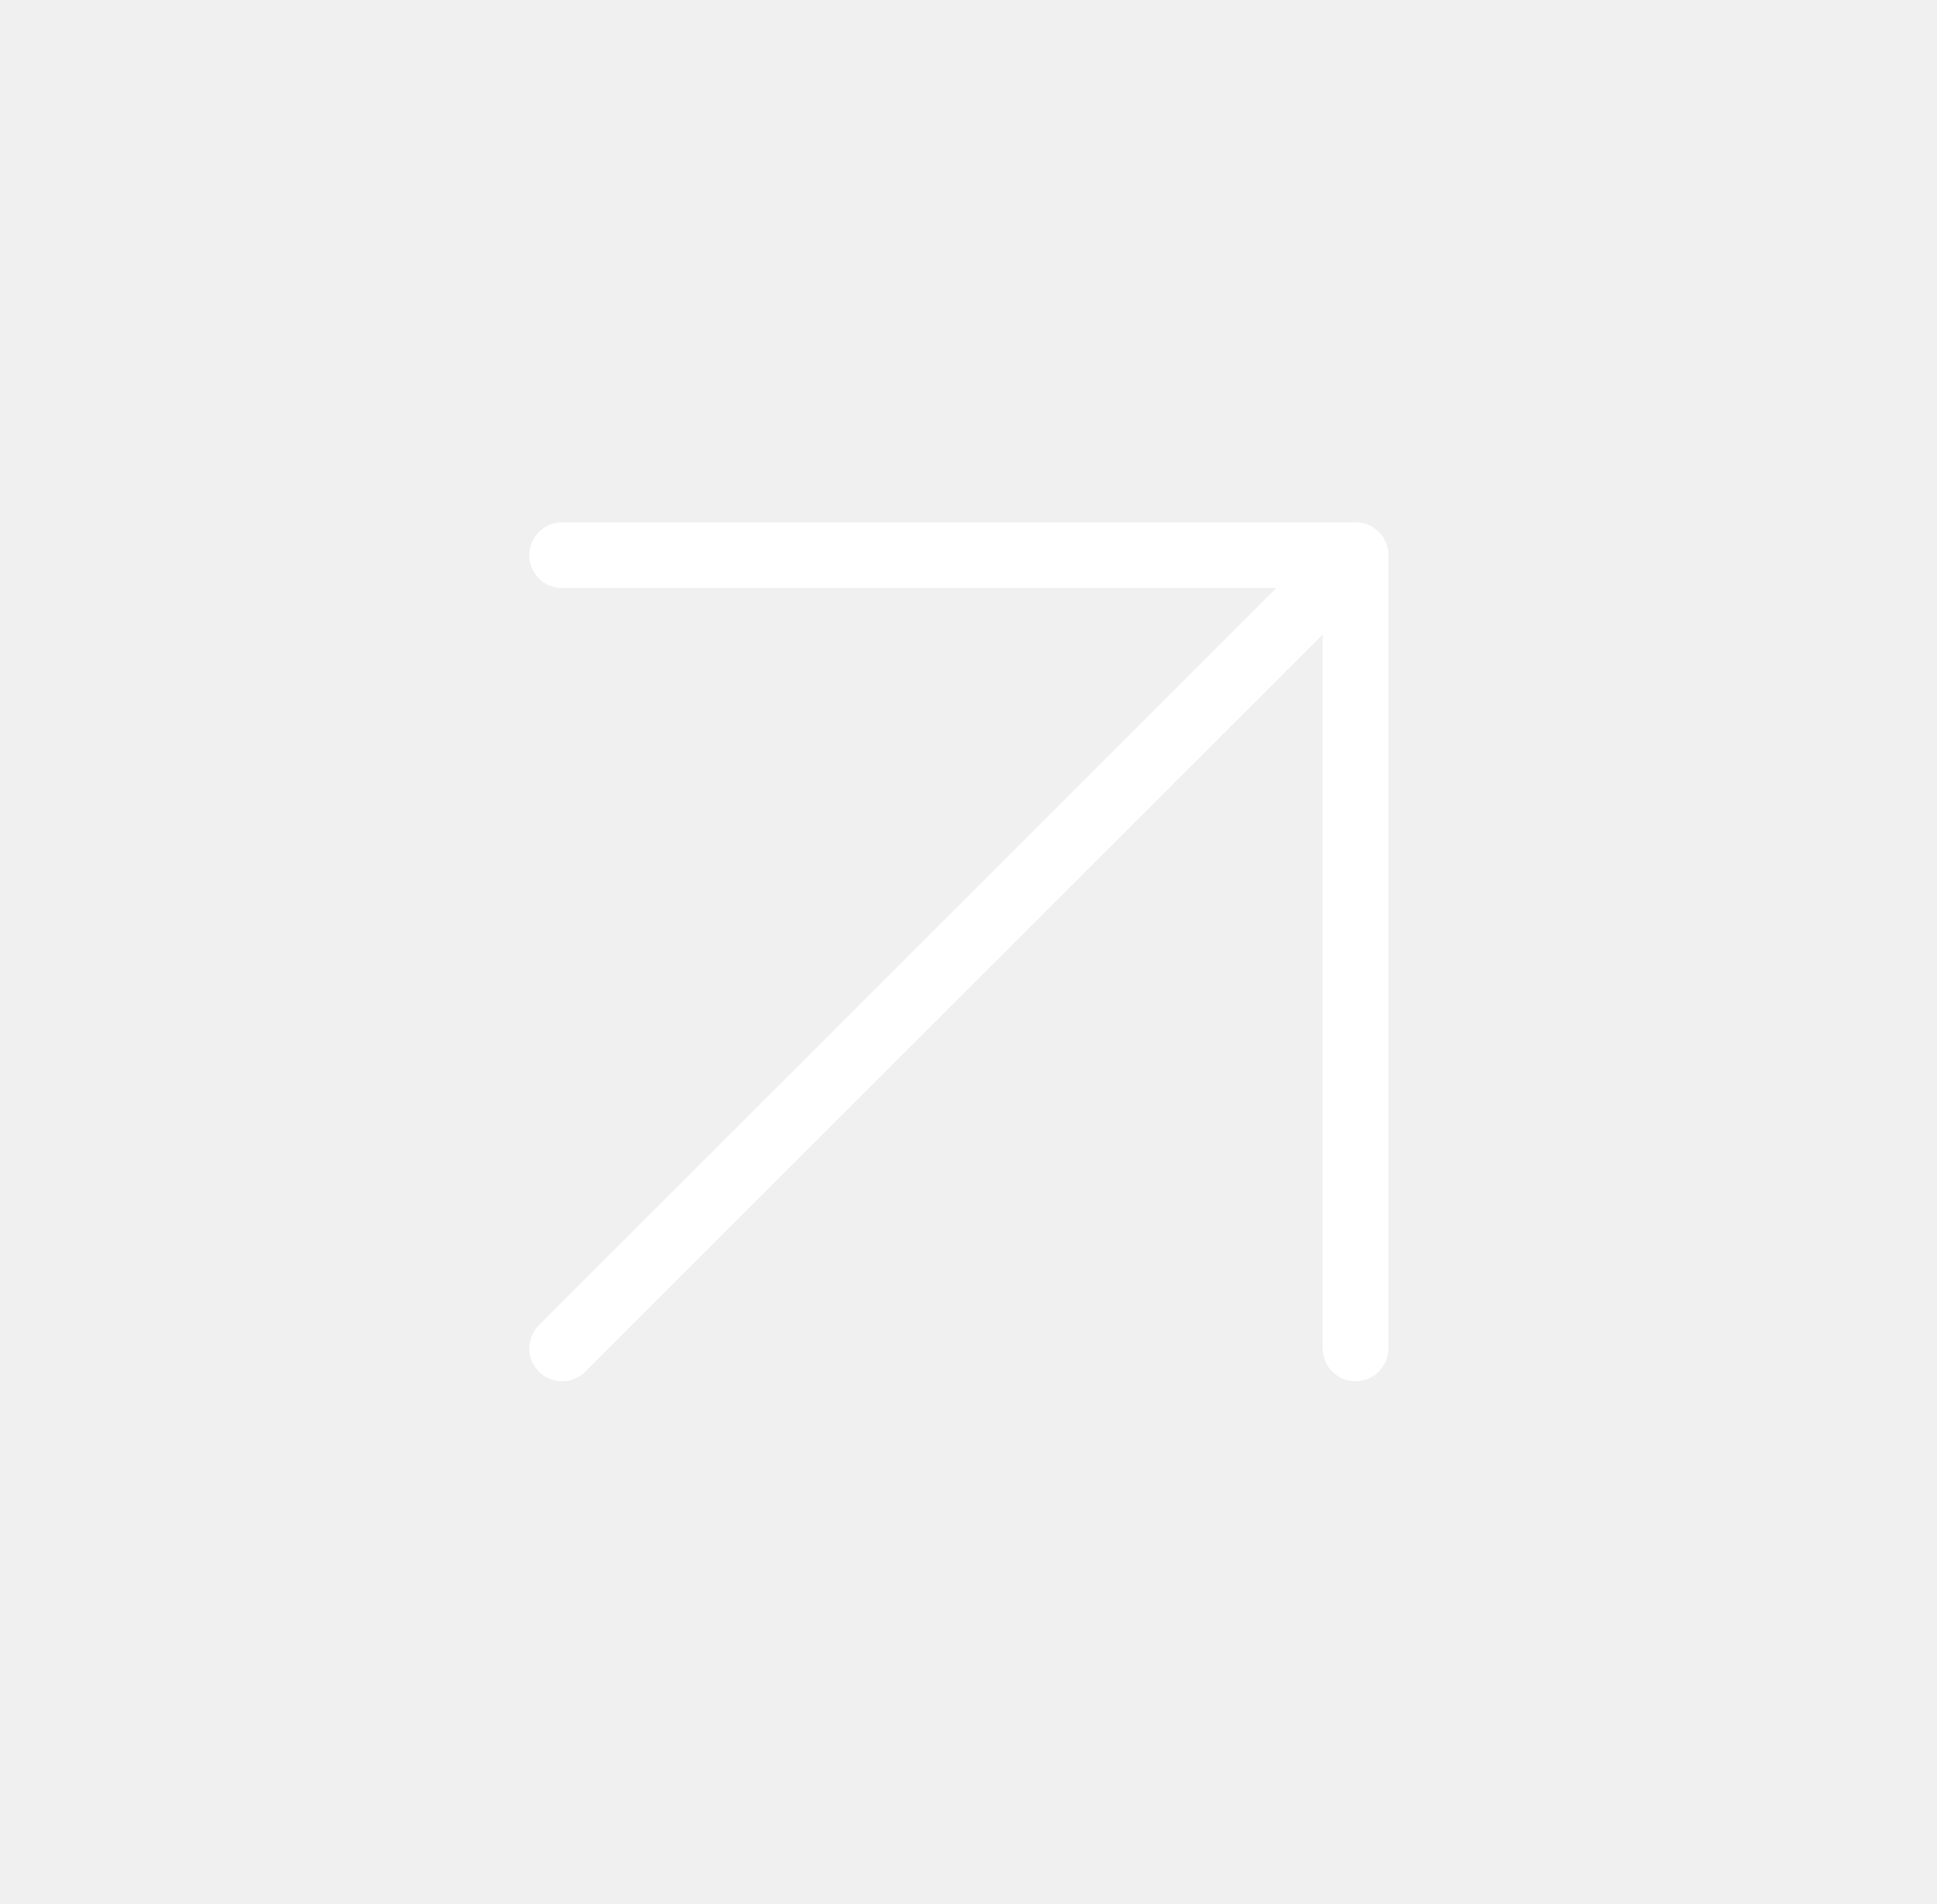
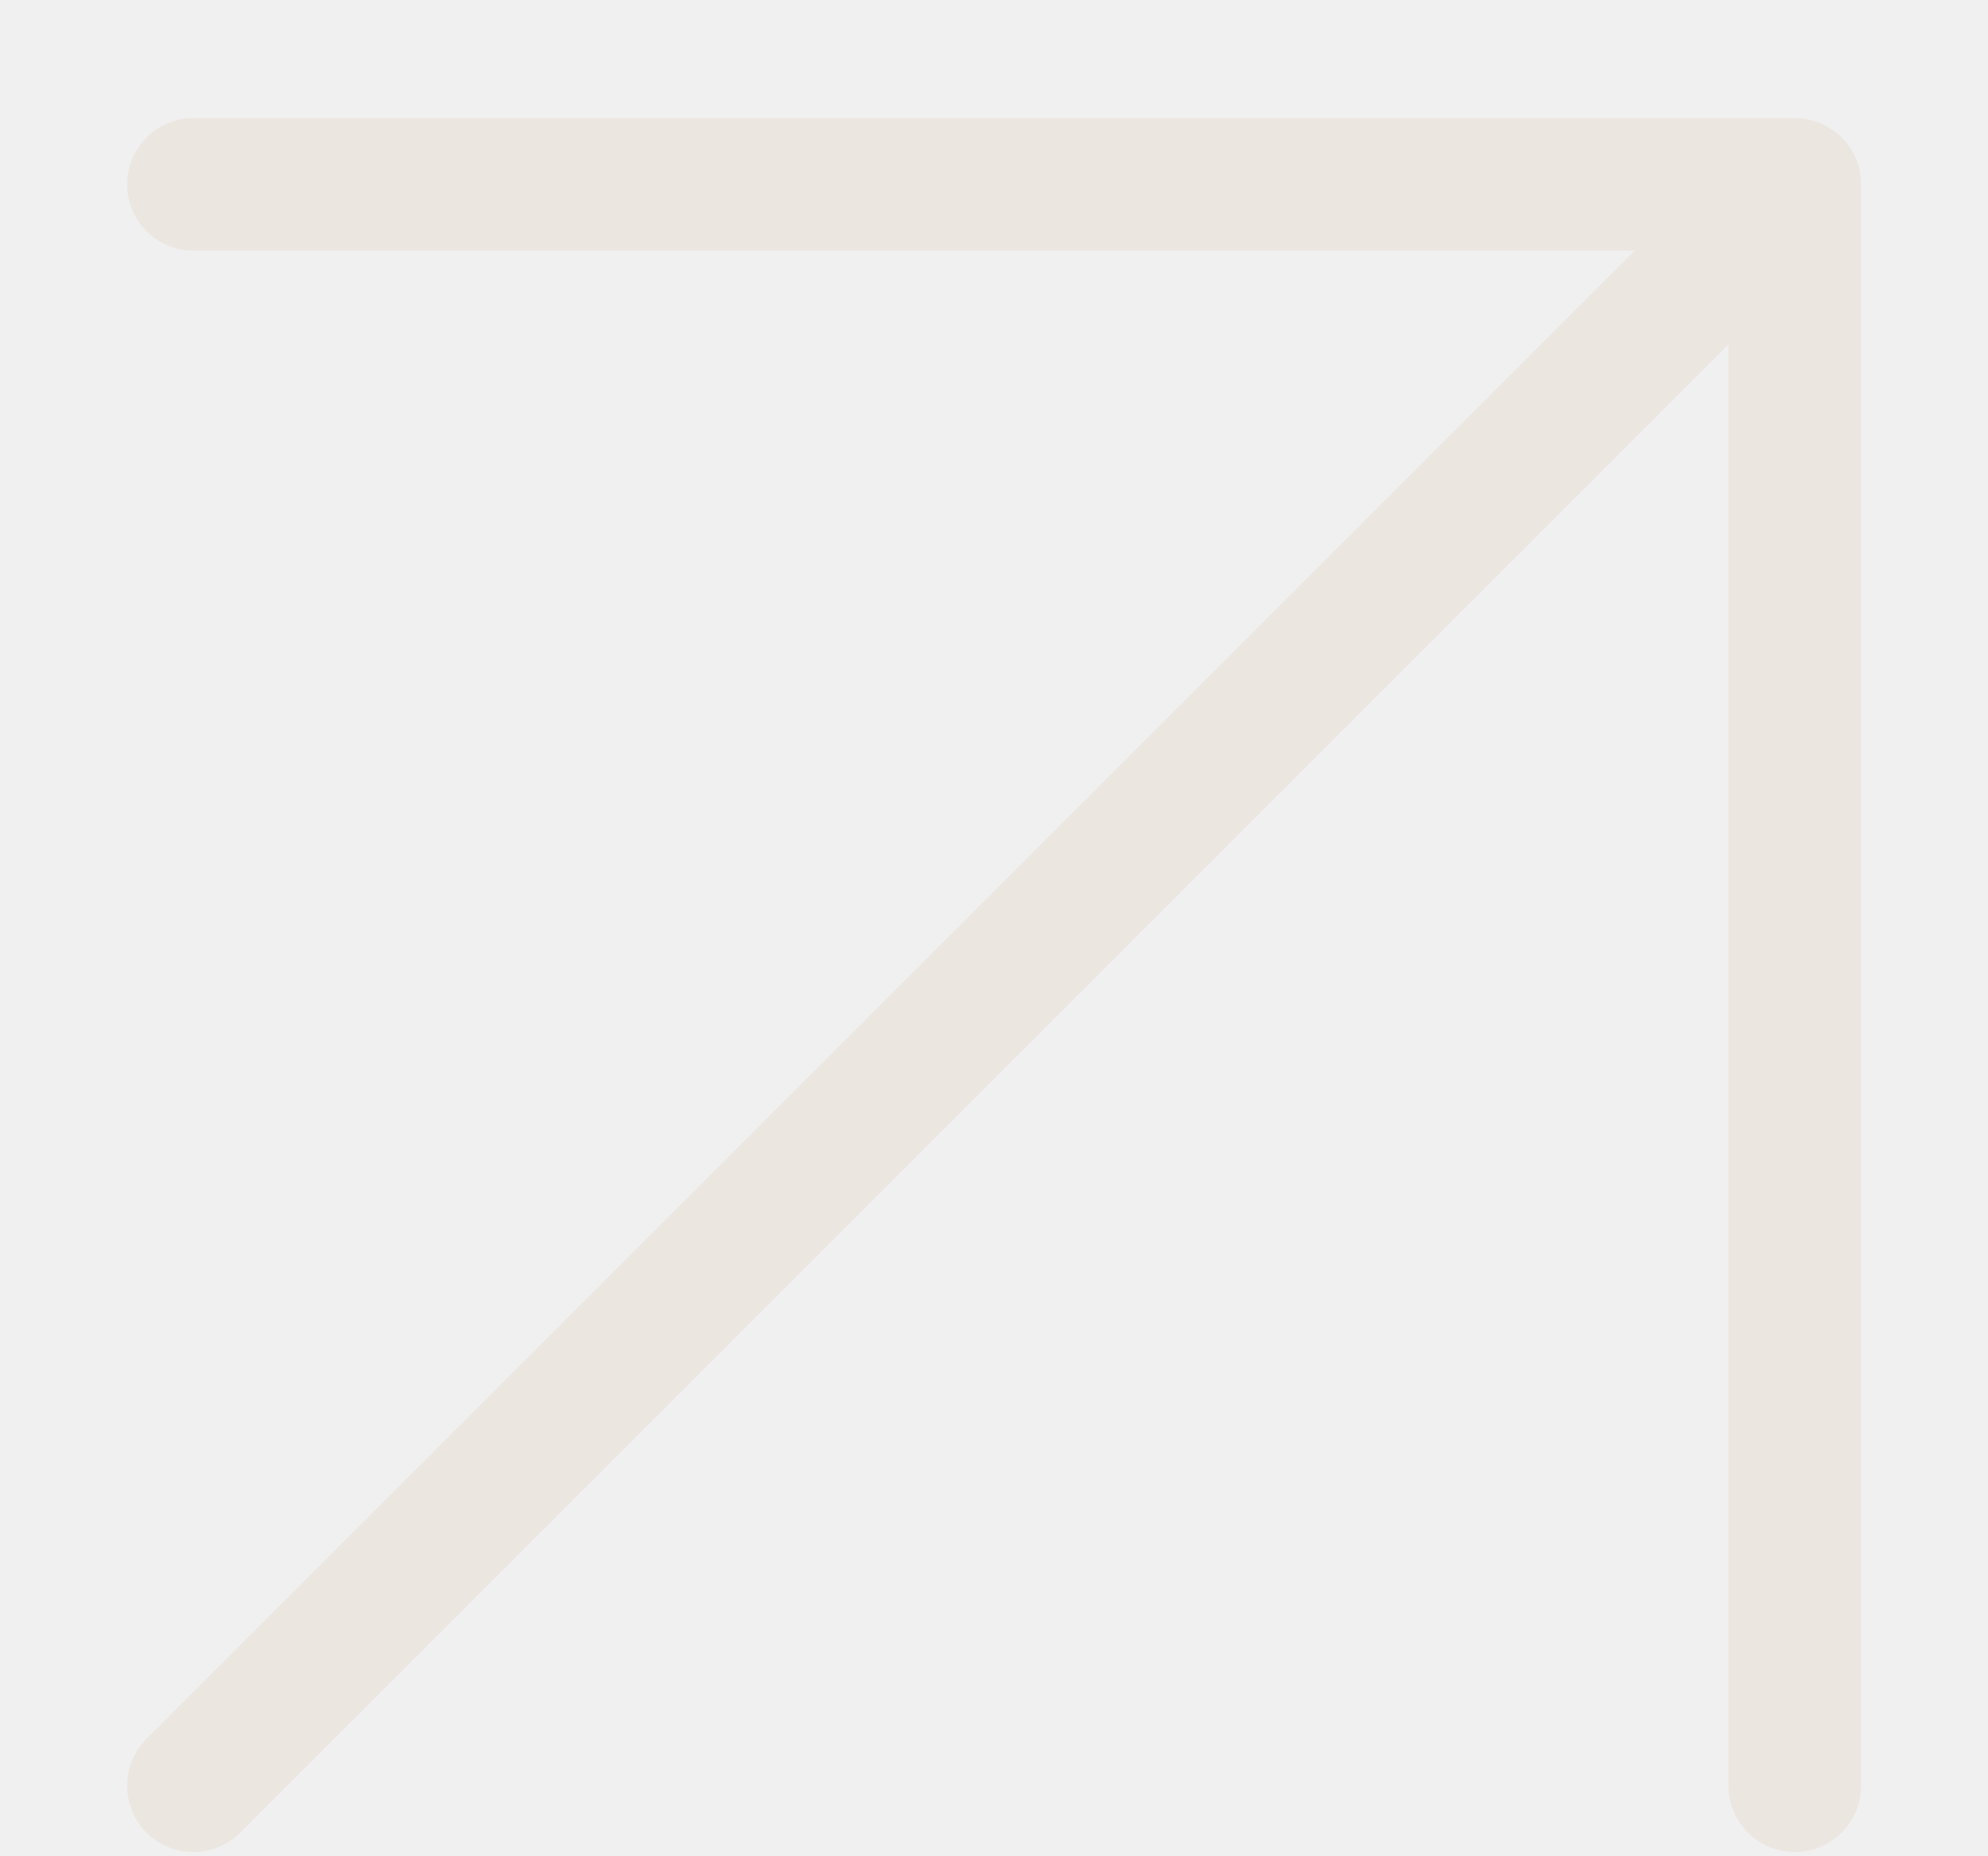
- <svg xmlns="http://www.w3.org/2000/svg" width="59" height="58" viewBox="0 0 59 58" fill="none">
-   <path d="M17.122 41.083L41.289 16.916" stroke="white" stroke-width="2" stroke-linecap="round" stroke-linejoin="round" />
-   <path d="M17.122 16.916H41.289V41.083" stroke="white" stroke-width="2" stroke-linecap="round" stroke-linejoin="round" />
+ <svg xmlns="http://www.w3.org/2000/svg" width="15" height="14" viewBox="0 0 15 14" fill="none">
+   <path d="M1.459 13.474L13.542 1.391M13.542 1.391H1.459M13.542 1.391V13.474" stroke="#ECE6E1" stroke-linecap="round" stroke-linejoin="round" />
</svg>
